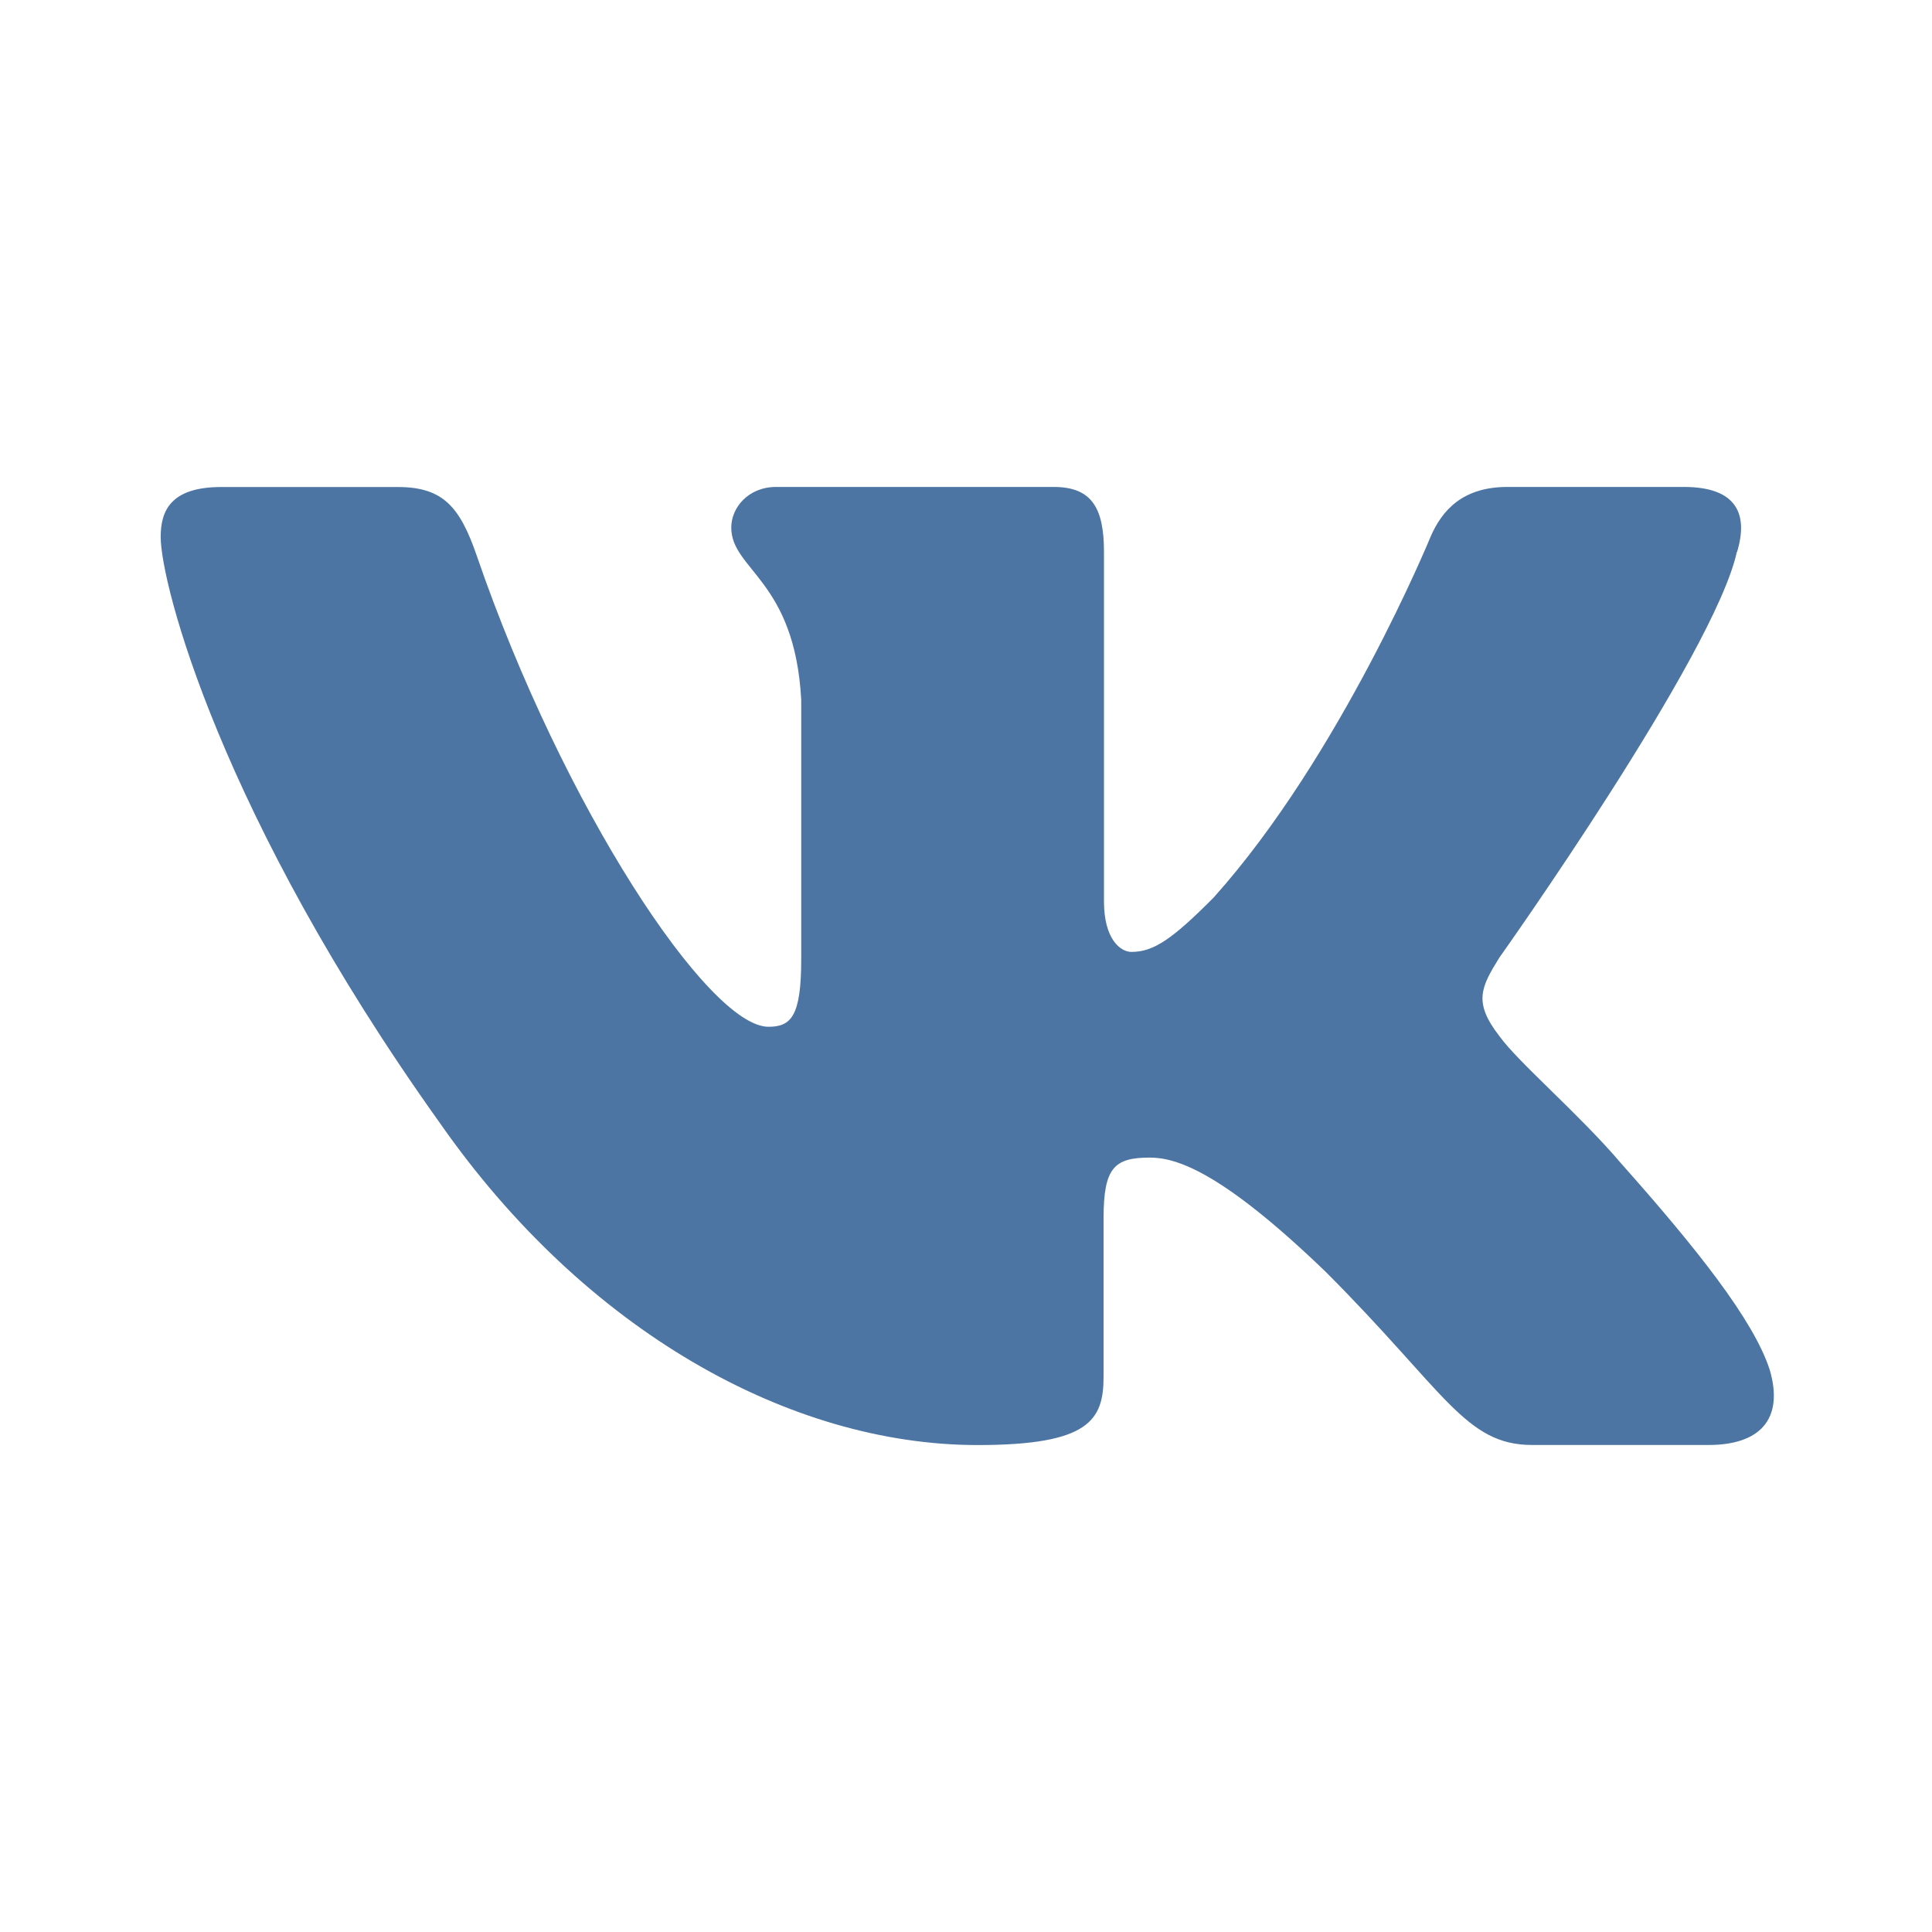
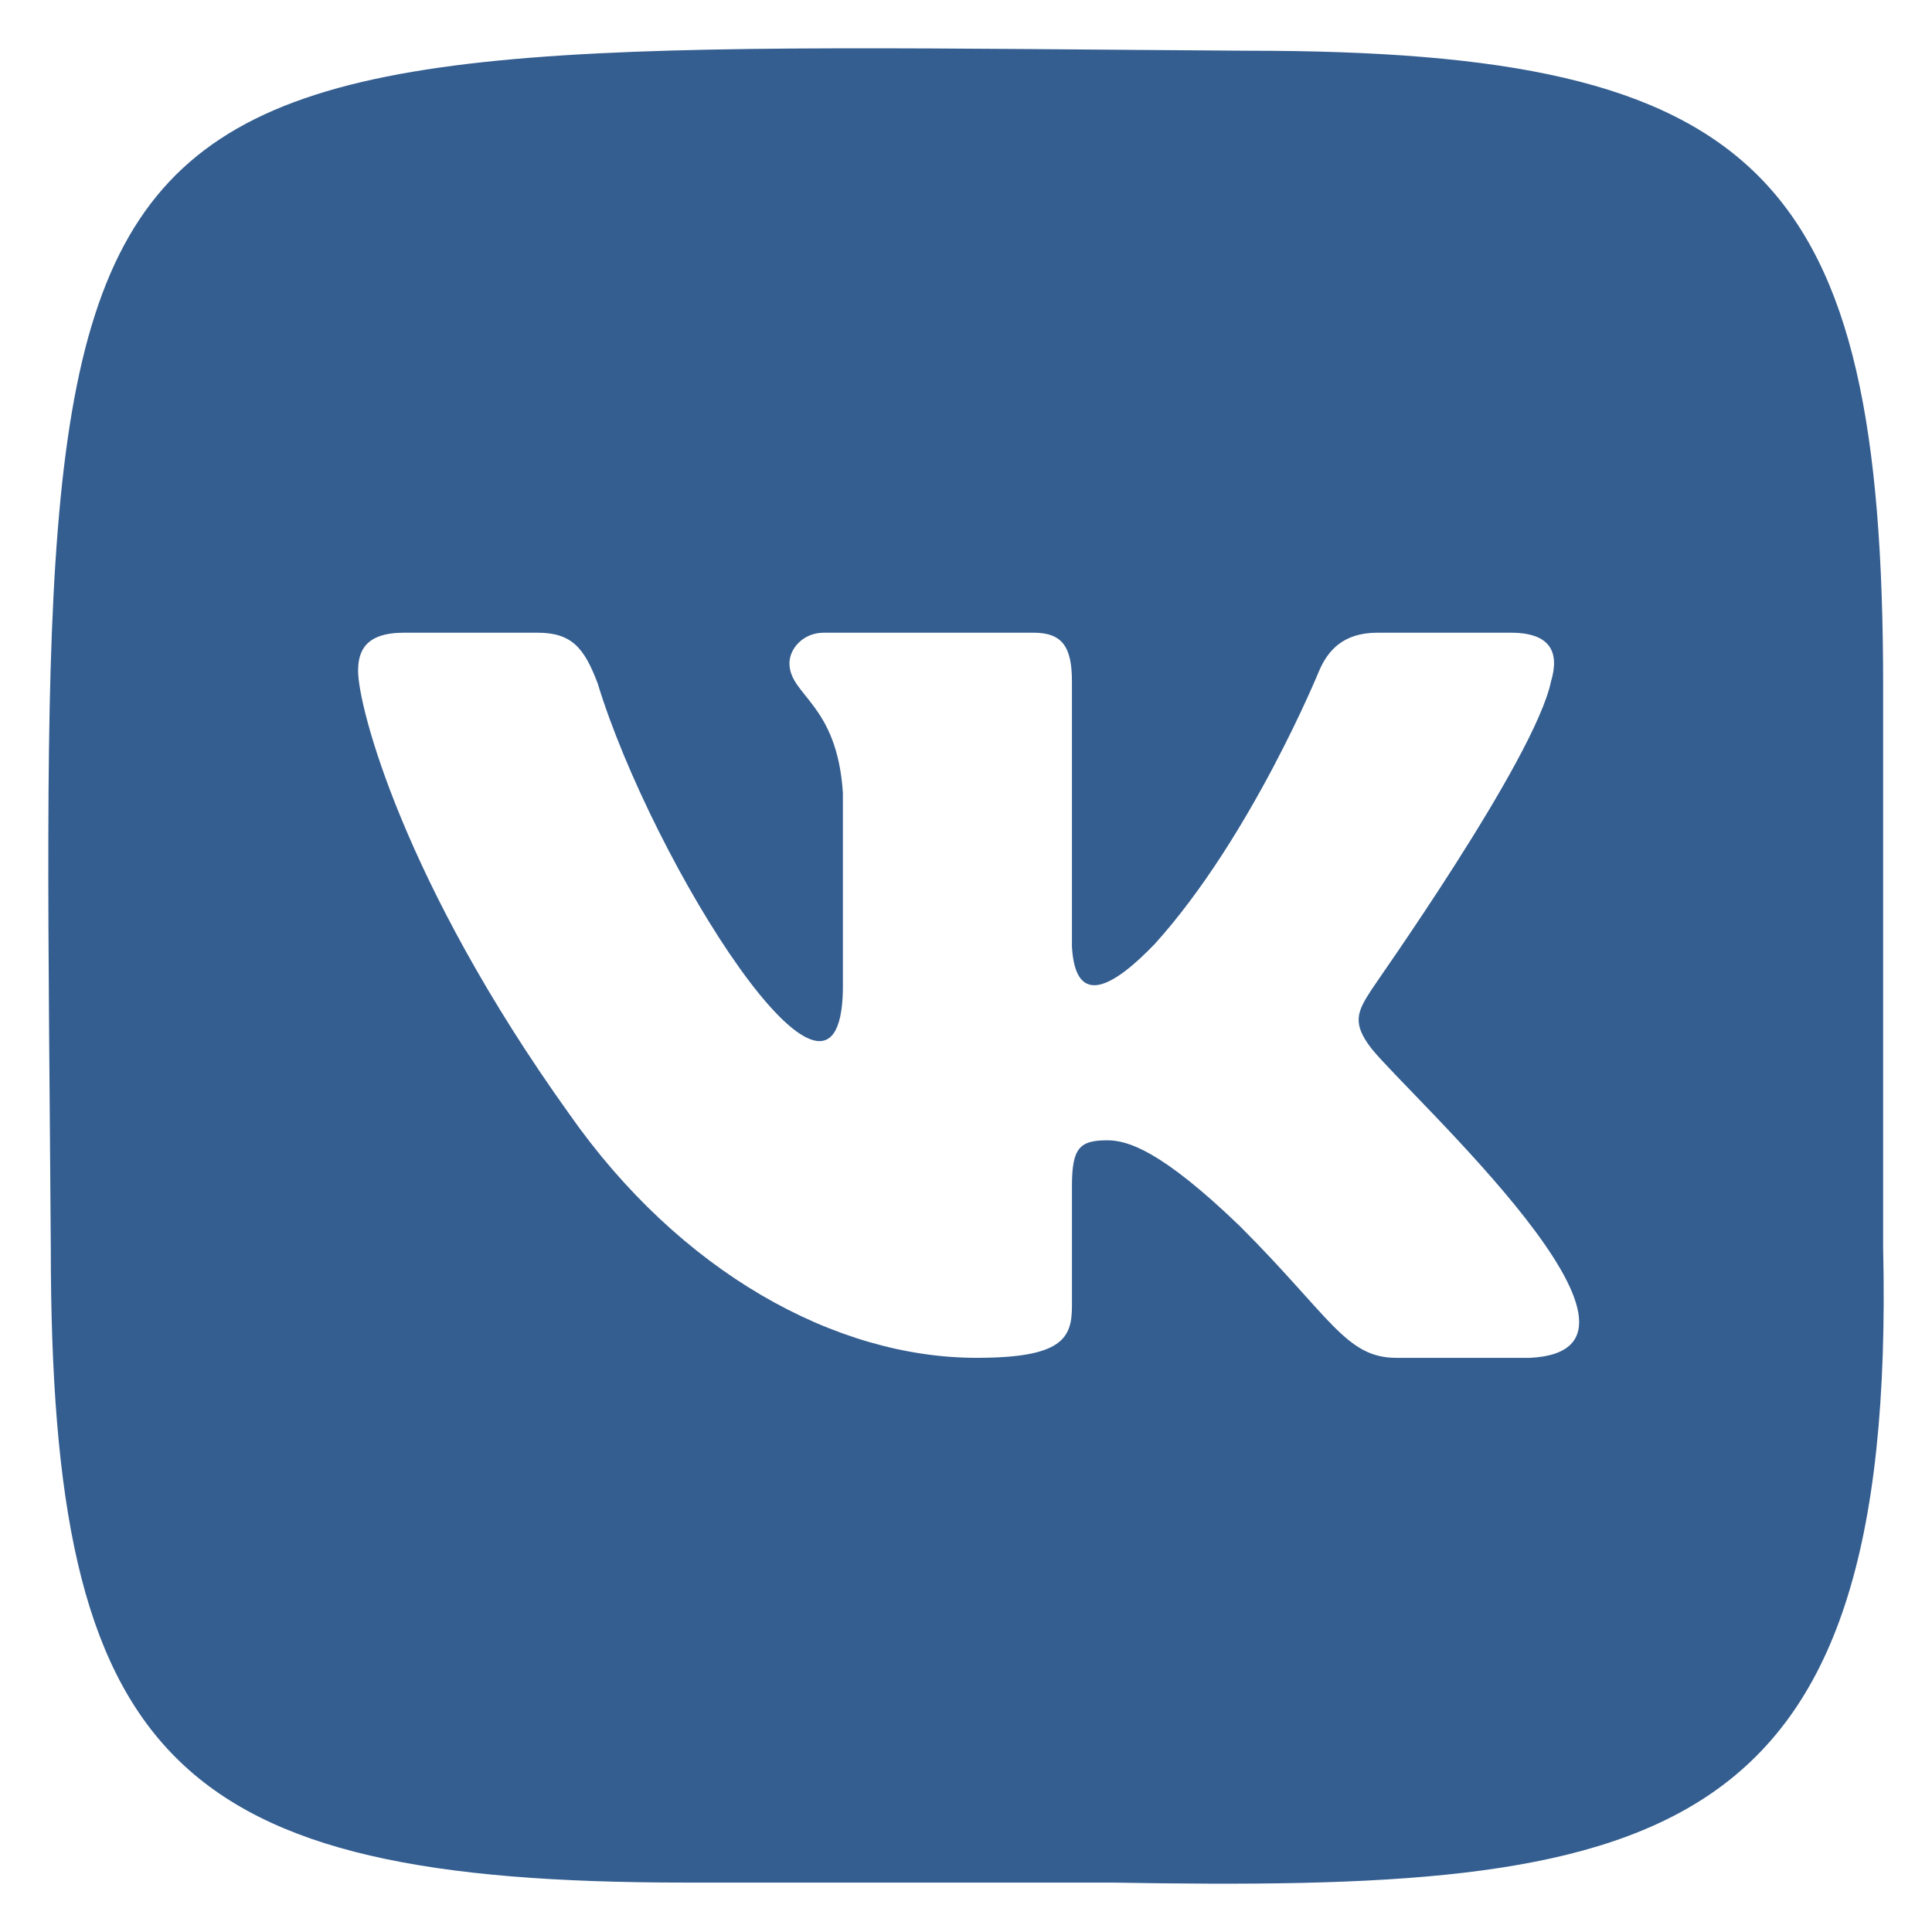
- <svg xmlns="http://www.w3.org/2000/svg" width="24px" height="24px" viewBox="0 0 24 24" version="1.1">
-   <path d="M21.579 6.855c.14-.465 0-.806-.662-.806h-2.193c-.558 0-.813.295-.953.619 0 0-1.115 2.719-2.695 4.482-.51.513-.743.675-1.021.675-.139 0-.341-.162-.341-.627V6.855c0-.558-.161-.806-.626-.806H9.642c-.348 0-.558.258-.558.504 0 .528.788.65.869 2.138v3.228c0 .707-.127.836-.407.836-.743 0-2.551-2.729-3.624-5.853-.209-.607-.42-.852-.98-.852H2.748c-.627 0-.752.295-.752.619 0 .582.743 3.462 3.461 7.271 1.812 2.601 4.363 4.011 6.687 4.011 1.393 0 1.565-.313 1.565-.853v-1.966c0-.626.133-.752.574-.752.324 0 .882.164 2.183 1.417 1.486 1.486 1.732 2.153 2.567 2.153h2.193c.627 0 .939-.313.759-.931-.197-.615-.907-1.51-1.849-2.569-.512-.604-1.277-1.254-1.51-1.579-.325-.419-.231-.604 0-.976.001 0 2.672-3.761 2.95-5.04z" fill="#4C75A3" />
+ <svg xmlns="http://www.w3.org/2000/svg" width="800px" height="800px" viewBox="0 0 100 100" version="1.1" xml:space="preserve">
+   <style type="text/css">
+ 	.st106{fill-rule:evenodd;clip-rule:evenodd;fill:#345E90;}
+ </style>
+   <g id="Layer_1" />
+   <g id="Layer_2">
+     <g>
+       <g>
+         <path class="st106" d="M97.471,64.602c0,0,0-29.087,0-29.087c0-26.568-6.273-32.889-32.849-32.889     C-0.368,2.209,2.193-0.434,2.629,64.553c0,26.568,6.273,32.889,32.849,32.889h22.059C85.773,97.929,98.181,95.988,97.471,64.602z      M79.195,70.282h-6.916c-2.618,0-3.408-2.124-8.101-6.815c-4.1-3.951-5.829-4.445-6.866-4.445c-1.433,0-1.828,0.395-1.828,2.37     v6.222c0,1.679-0.543,2.667-4.94,2.667c-7.311,0-15.362-4.445-21.093-12.642c-8.595-12-10.917-21.087-10.917-22.914     c0-1.037,0.395-1.976,2.371-1.976h6.916c1.778,0,2.42,0.79,3.112,2.617c2.835,9.294,12.546,24.759,12.695,15.852     c0,0,0-10.173,0-10.173c-0.296-4.642-2.766-5.037-2.766-6.716c0-0.741,0.692-1.58,1.778-1.58h10.867     c1.482,0,1.976,0.741,1.976,2.518v13.729c0.188,3.292,2.236,1.997,4.298-0.148c4.989-5.531,8.496-14.124,8.496-14.124     c0.445-1.037,1.235-1.975,3.013-1.975h6.916c2.075,0,2.519,1.037,2.075,2.519c-0.84,4.049-9.287,15.901-9.287,15.951     c-0.741,1.136-1.037,1.729,0,3.062C72.985,56.762,87.493,69.864,79.195,70.282z" />
+       </g>
+     </g>
+   </g>
</svg>
